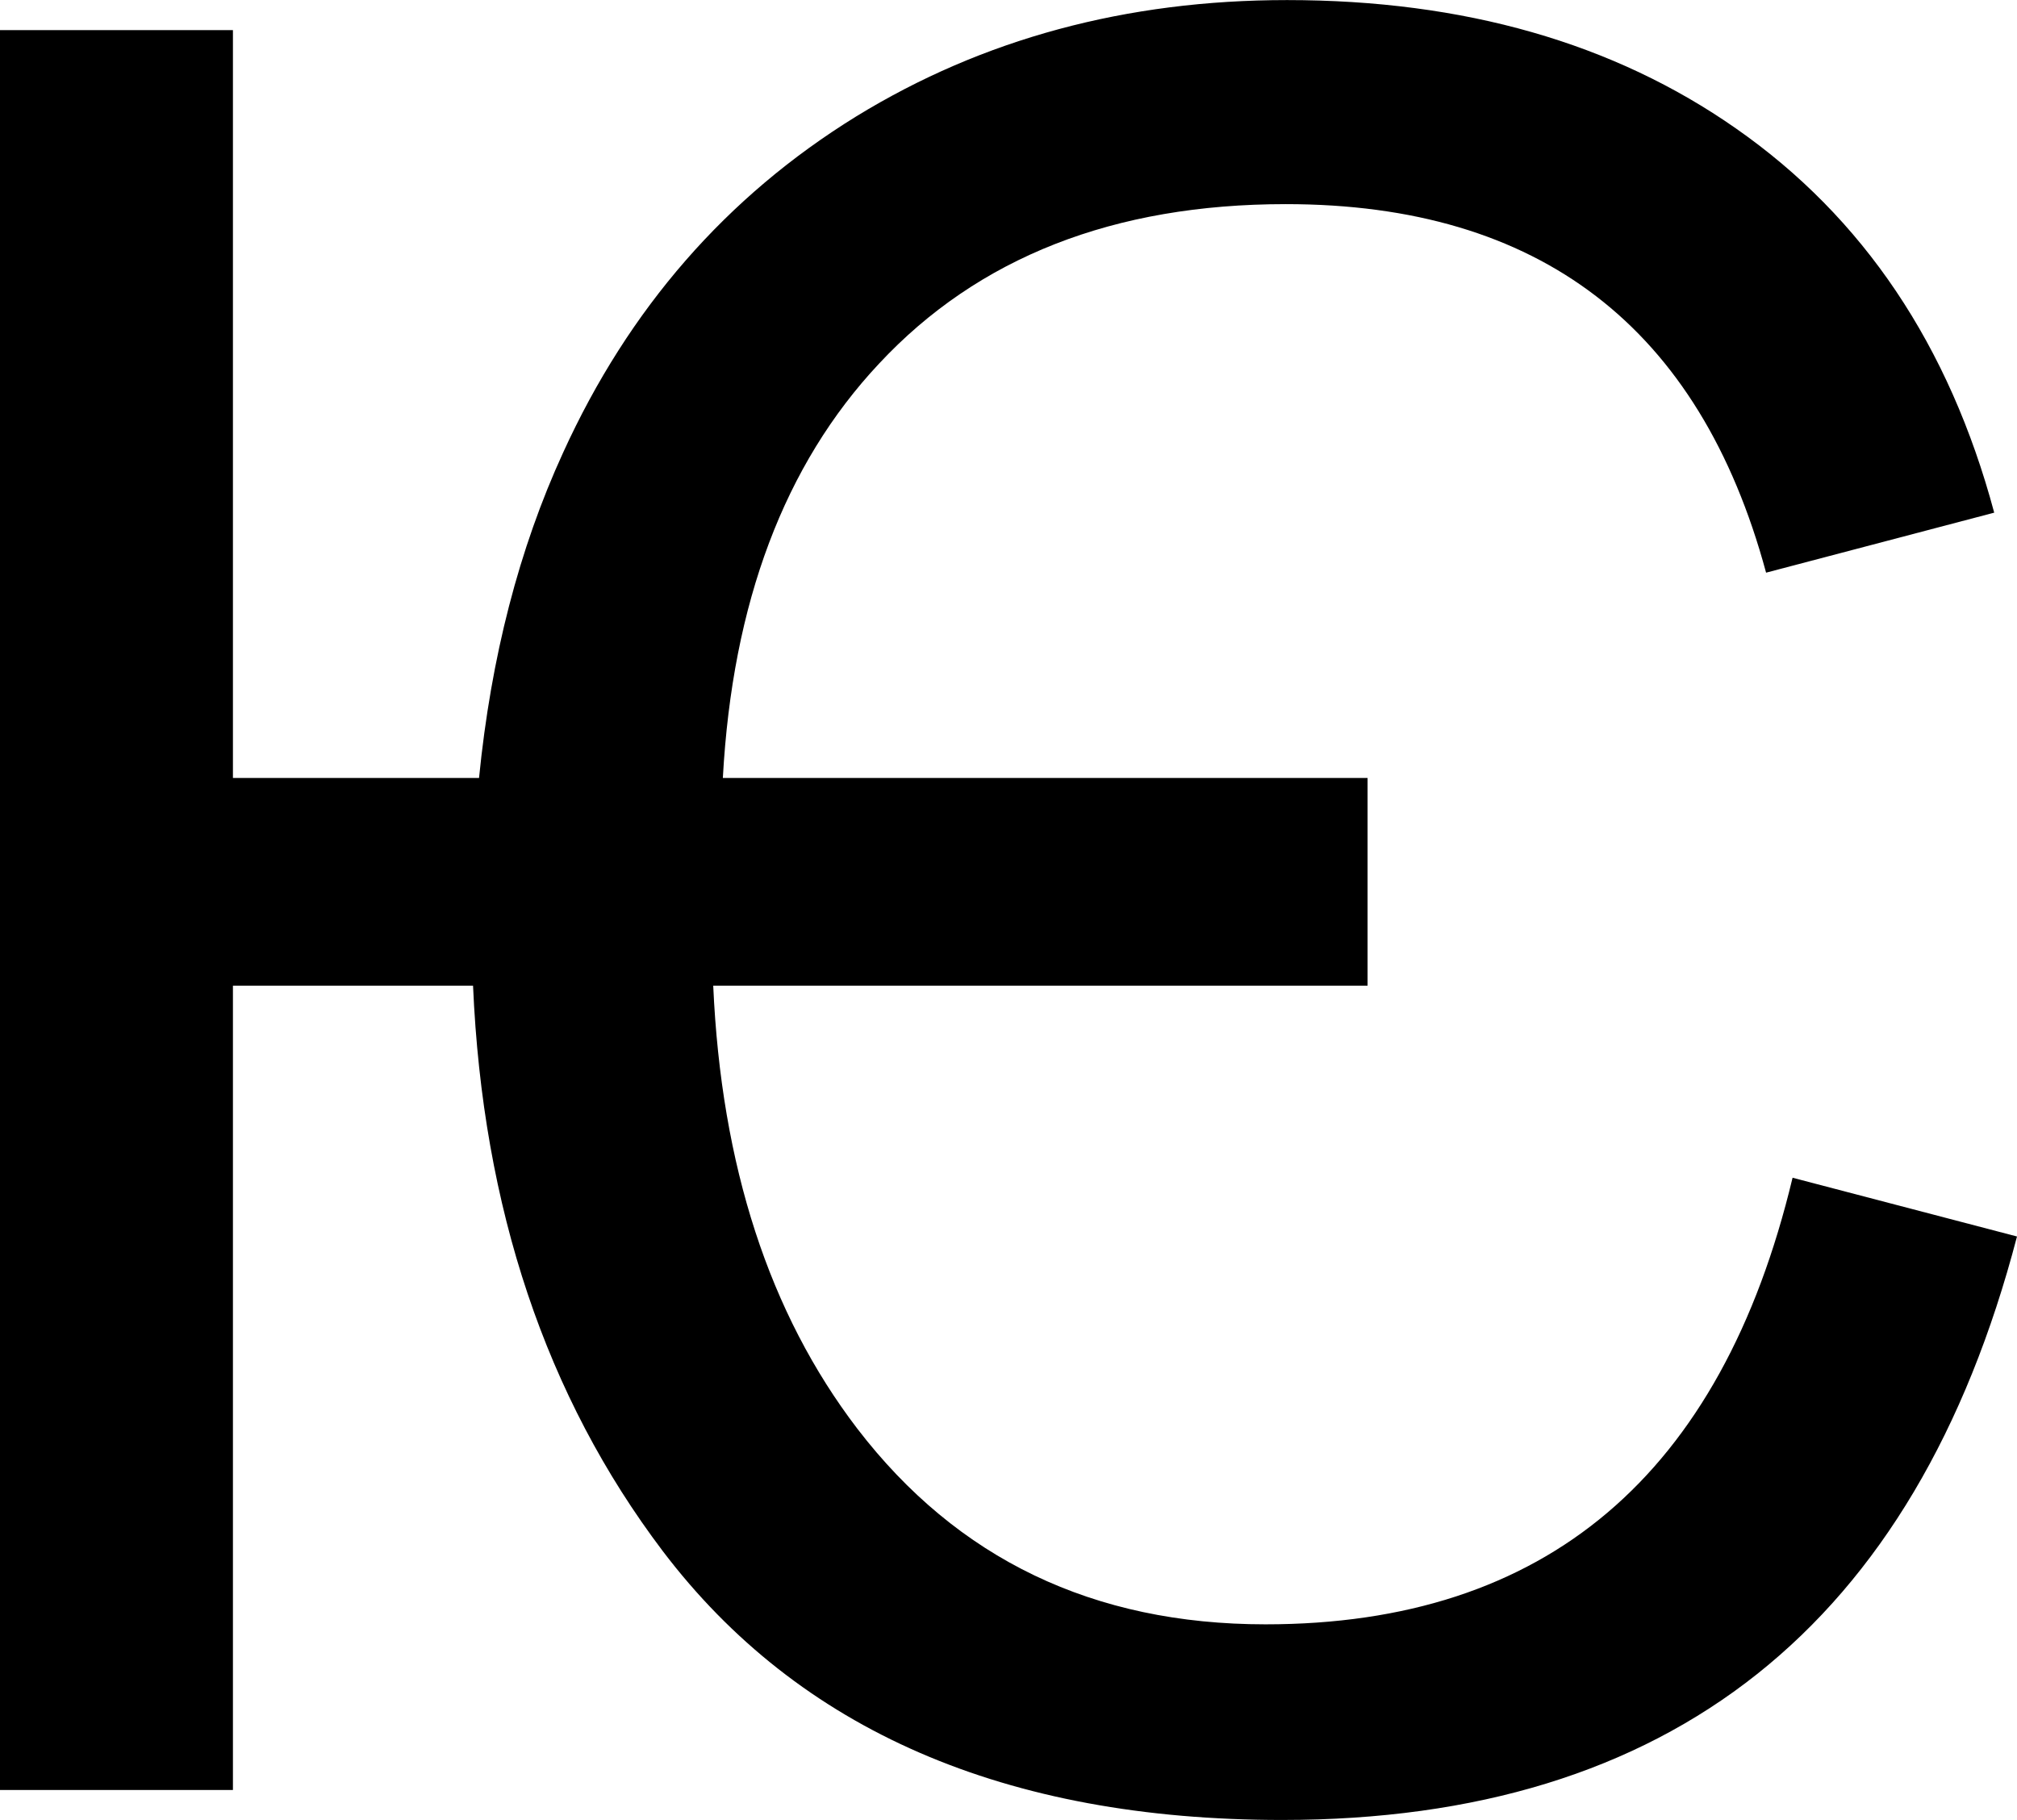
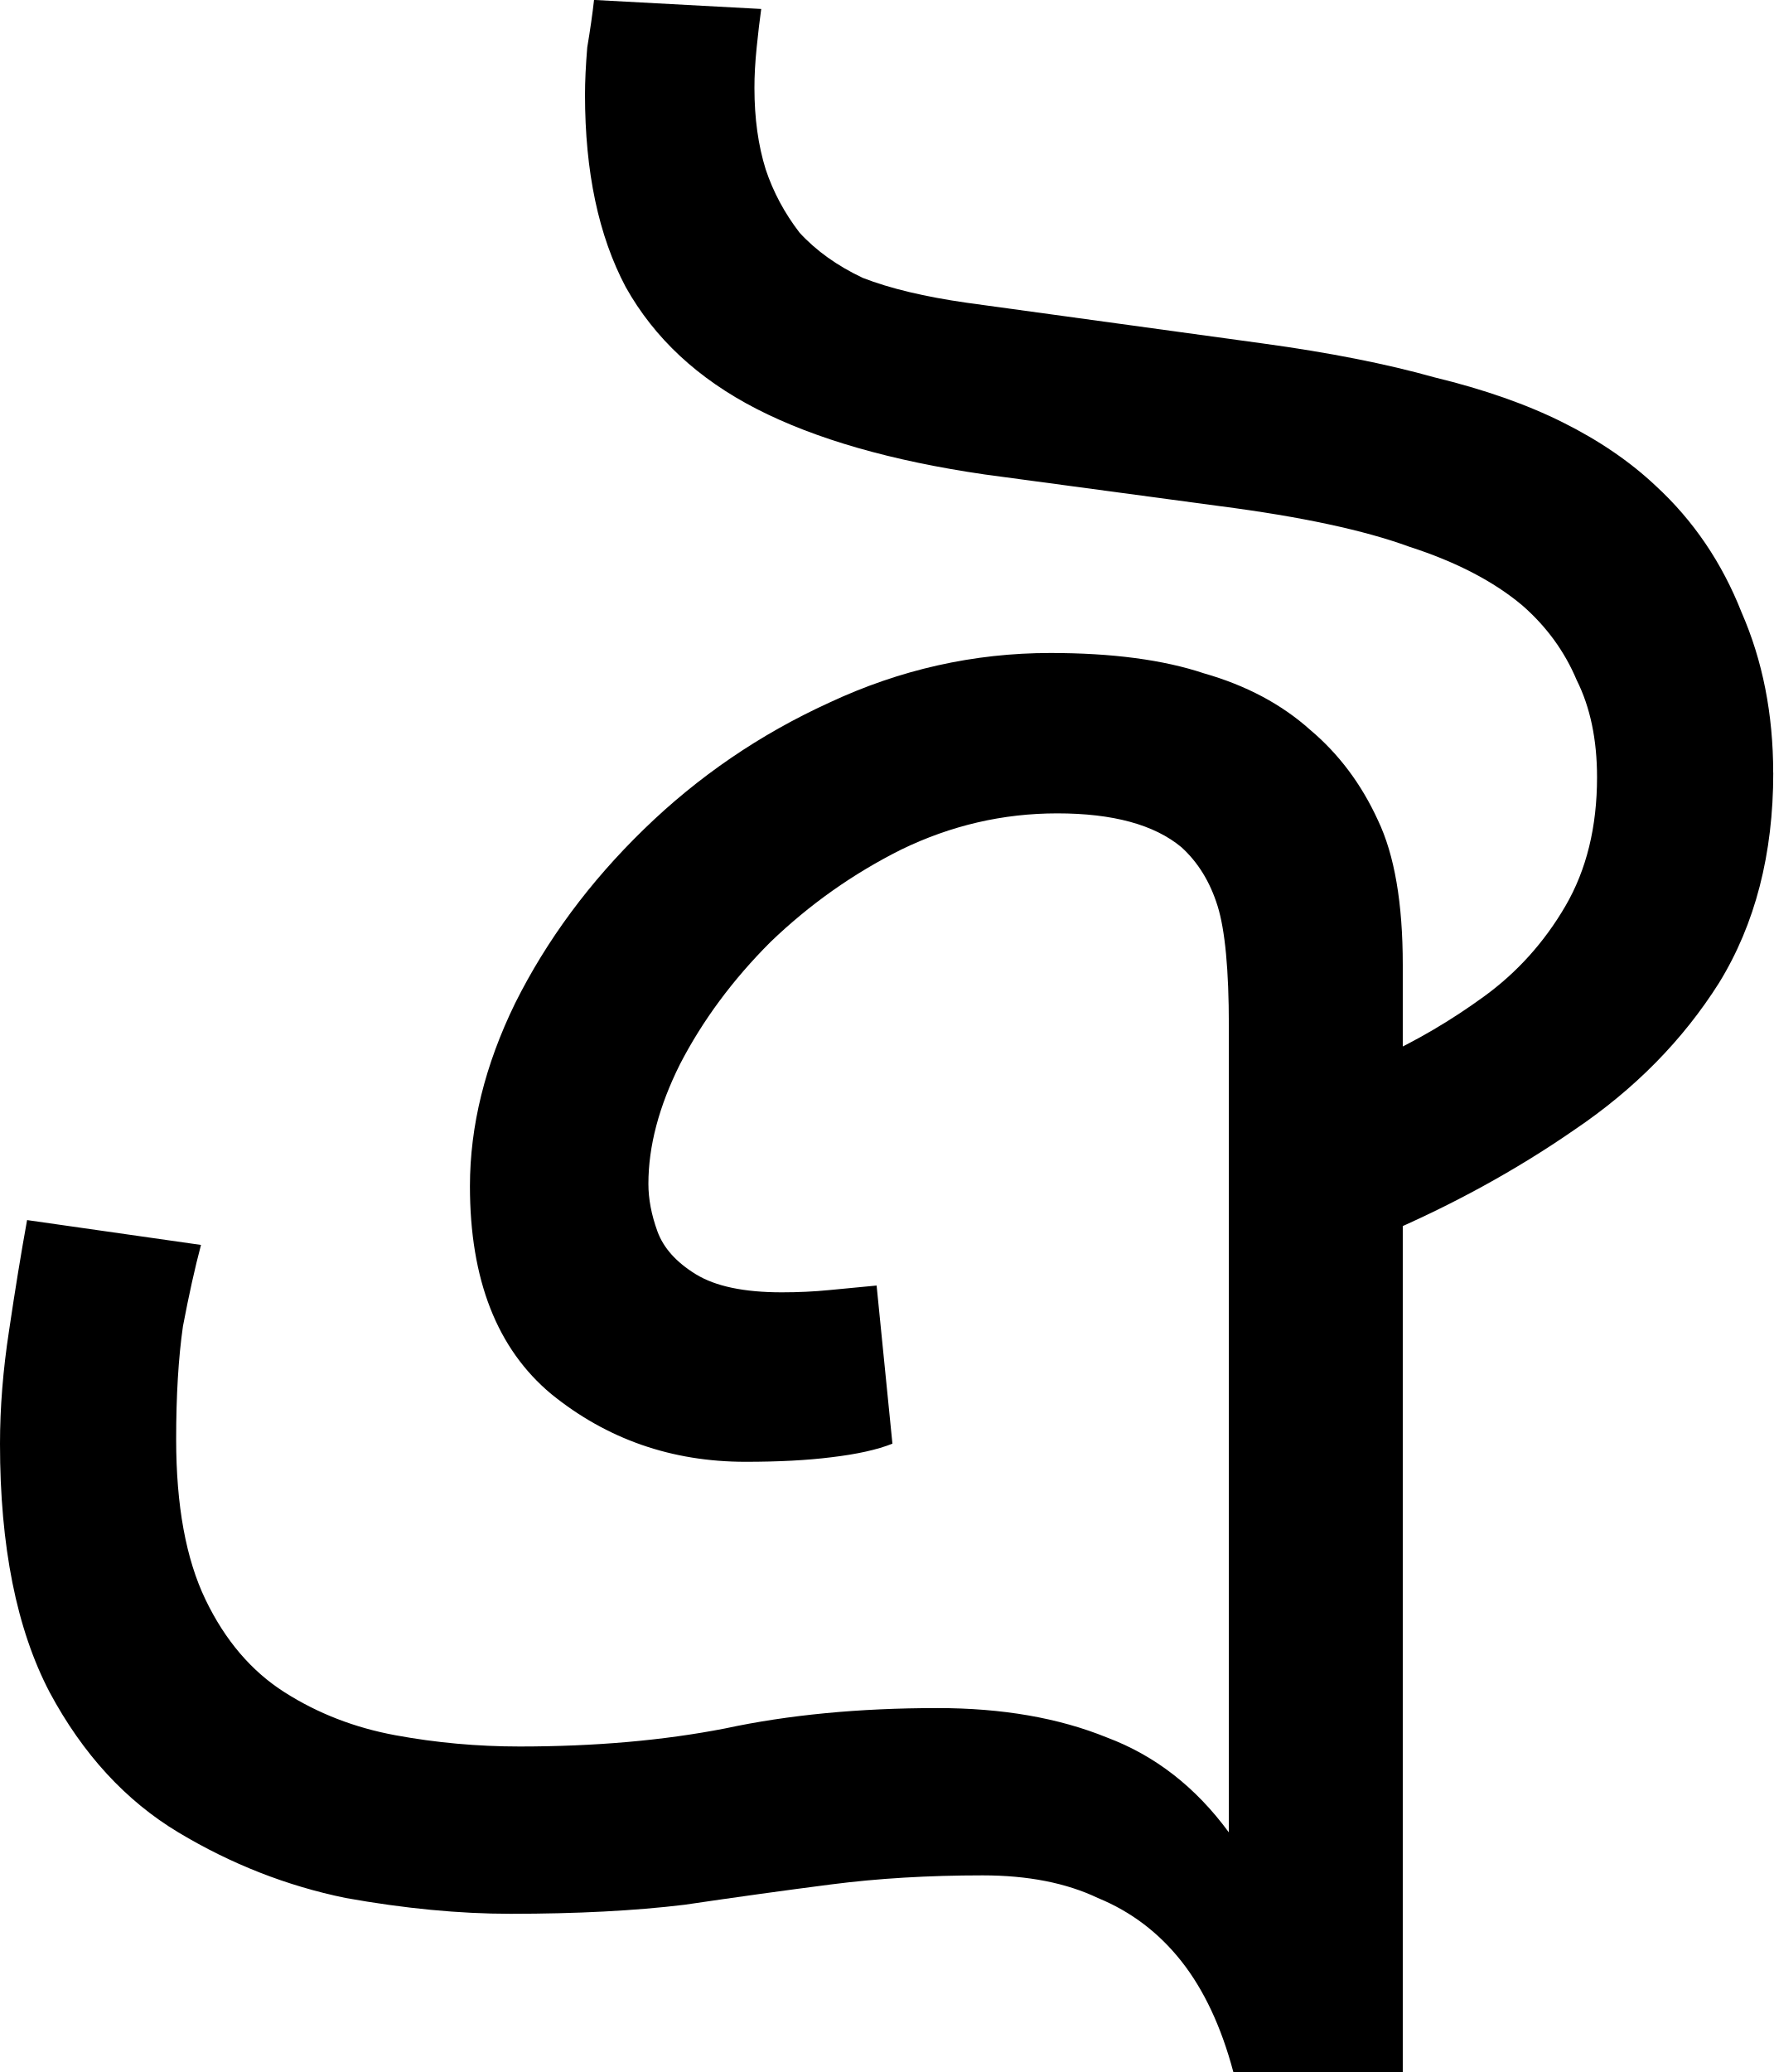
- <svg xmlns="http://www.w3.org/2000/svg" width="28.939mm" height="26.114mm" version="1.1" viewBox="0 0 28.939 26.114">
-   <g transform="translate(-57.915 -51.289)" stroke-width=".265" aria-label="Ѥ">
-     <path d="m86.854 69.031q-2.188 8.372-10.542 8.372-5.96 0-8.888-3.858-2.515-3.325-2.722-8.113h-3.445v11.541h-3.342v-25.252h3.342v10.731h3.531q0.258-2.601 1.206-4.668 1.413-3.101 4.203-4.823 2.722-1.671 6.184-1.671 3.807 0 6.442 1.843 2.739 1.912 3.704 5.512l-3.273 0.861q-1.43-5.288-6.89-5.288-3.704 0-5.839 2.291-2.033 2.17-2.239 5.943h9.25v2.98h-9.388q0.172 3.876 2.067 6.356 2.153 2.808 5.857 2.808 6.029 0 7.562-6.408z" />
+ <svg xmlns="http://www.w3.org/2000/svg" width="27.693mm" height="32.35mm" version="1.1" viewBox="0 0 27.693 32.35">
+   <g transform="translate(-42.344 -28.235)" stroke-width=".265" aria-label="ঐ">
+     <path d="m58.748 38.43q1.446 0 2.399 0.318 0.988 0.282 1.658 0.882 0.67 0.564 1.058 1.411 0.388 0.811 0.388 2.258v17.286h-2.646q-0.282-1.058-0.811-1.729-0.529-0.67-1.305-0.988-0.741-0.353-1.799-0.353-1.27 0-2.364 0.141-1.094 0.141-2.293 0.318-1.164 0.141-2.716 0.141-1.199 0-2.575-0.247-1.376-0.282-2.611-1.023-1.235-0.741-2.011-2.187-0.776-1.482-0.776-3.881 0-0.847 0.141-1.764 0.141-0.953 0.282-1.729l2.716 0.388q-0.141 0.529-0.282 1.27-0.106 0.741-0.106 1.764 0 1.552 0.459 2.505t1.235 1.446q0.776 0.494 1.729 0.67 0.953 0.176 1.94 0.176 1.764 0 3.21-0.282 1.482-0.318 3.316-0.318 1.517 0 2.646 0.459 1.129 0.423 1.905 1.482v-12.594q0-1.305-0.176-1.87-0.176-0.564-0.564-0.917-0.635-0.529-1.94-0.529-1.27 0-2.434 0.564-1.129 0.564-2.046 1.446-0.882 0.882-1.411 1.905-0.494 0.988-0.494 1.87 0 0.353 0.141 0.741 0.141 0.388 0.6 0.67 0.459 0.282 1.341 0.282 0.388 0 0.741-0.035t0.741-0.071l0.247 2.469q-0.353 0.141-0.953 0.212-0.564 0.071-1.341 0.071-1.729 0-3.034-1.058-1.27-1.058-1.27-3.245 0-1.411 0.706-2.857 0.741-1.482 2.011-2.716 1.27-1.235 2.893-1.976 1.658-0.776 3.457-0.776zm11.289 1.87q0 1.905-0.847 3.281-0.847 1.341-2.258 2.293-1.376 0.953-3.034 1.658v-2.787q0.847-0.388 1.623-0.953 0.776-0.564 1.27-1.411 0.494-0.847 0.494-2.011 0-0.882-0.318-1.517-0.282-0.67-0.847-1.164-0.67-0.564-1.764-0.917-1.058-0.388-2.963-0.635l-3.669-0.494q-2.187-0.318-3.563-1.023-1.376-0.706-2.046-1.905-0.635-1.199-0.635-2.999 0-0.318 0.035-0.741 0.071-0.423 0.106-0.741l2.611 0.141q-0.035 0.247-0.071 0.6t-0.035 0.635q0 0.706 0.176 1.27 0.176 0.529 0.529 0.988 0.388 0.423 0.988 0.706 0.635 0.247 1.623 0.388l4.621 0.635q1.552 0.212 2.681 0.529 1.164 0.282 2.011 0.706 0.847 0.423 1.446 0.988 0.882 0.811 1.341 1.976 0.494 1.129 0.494 2.505z" />
  </g>
</svg>
